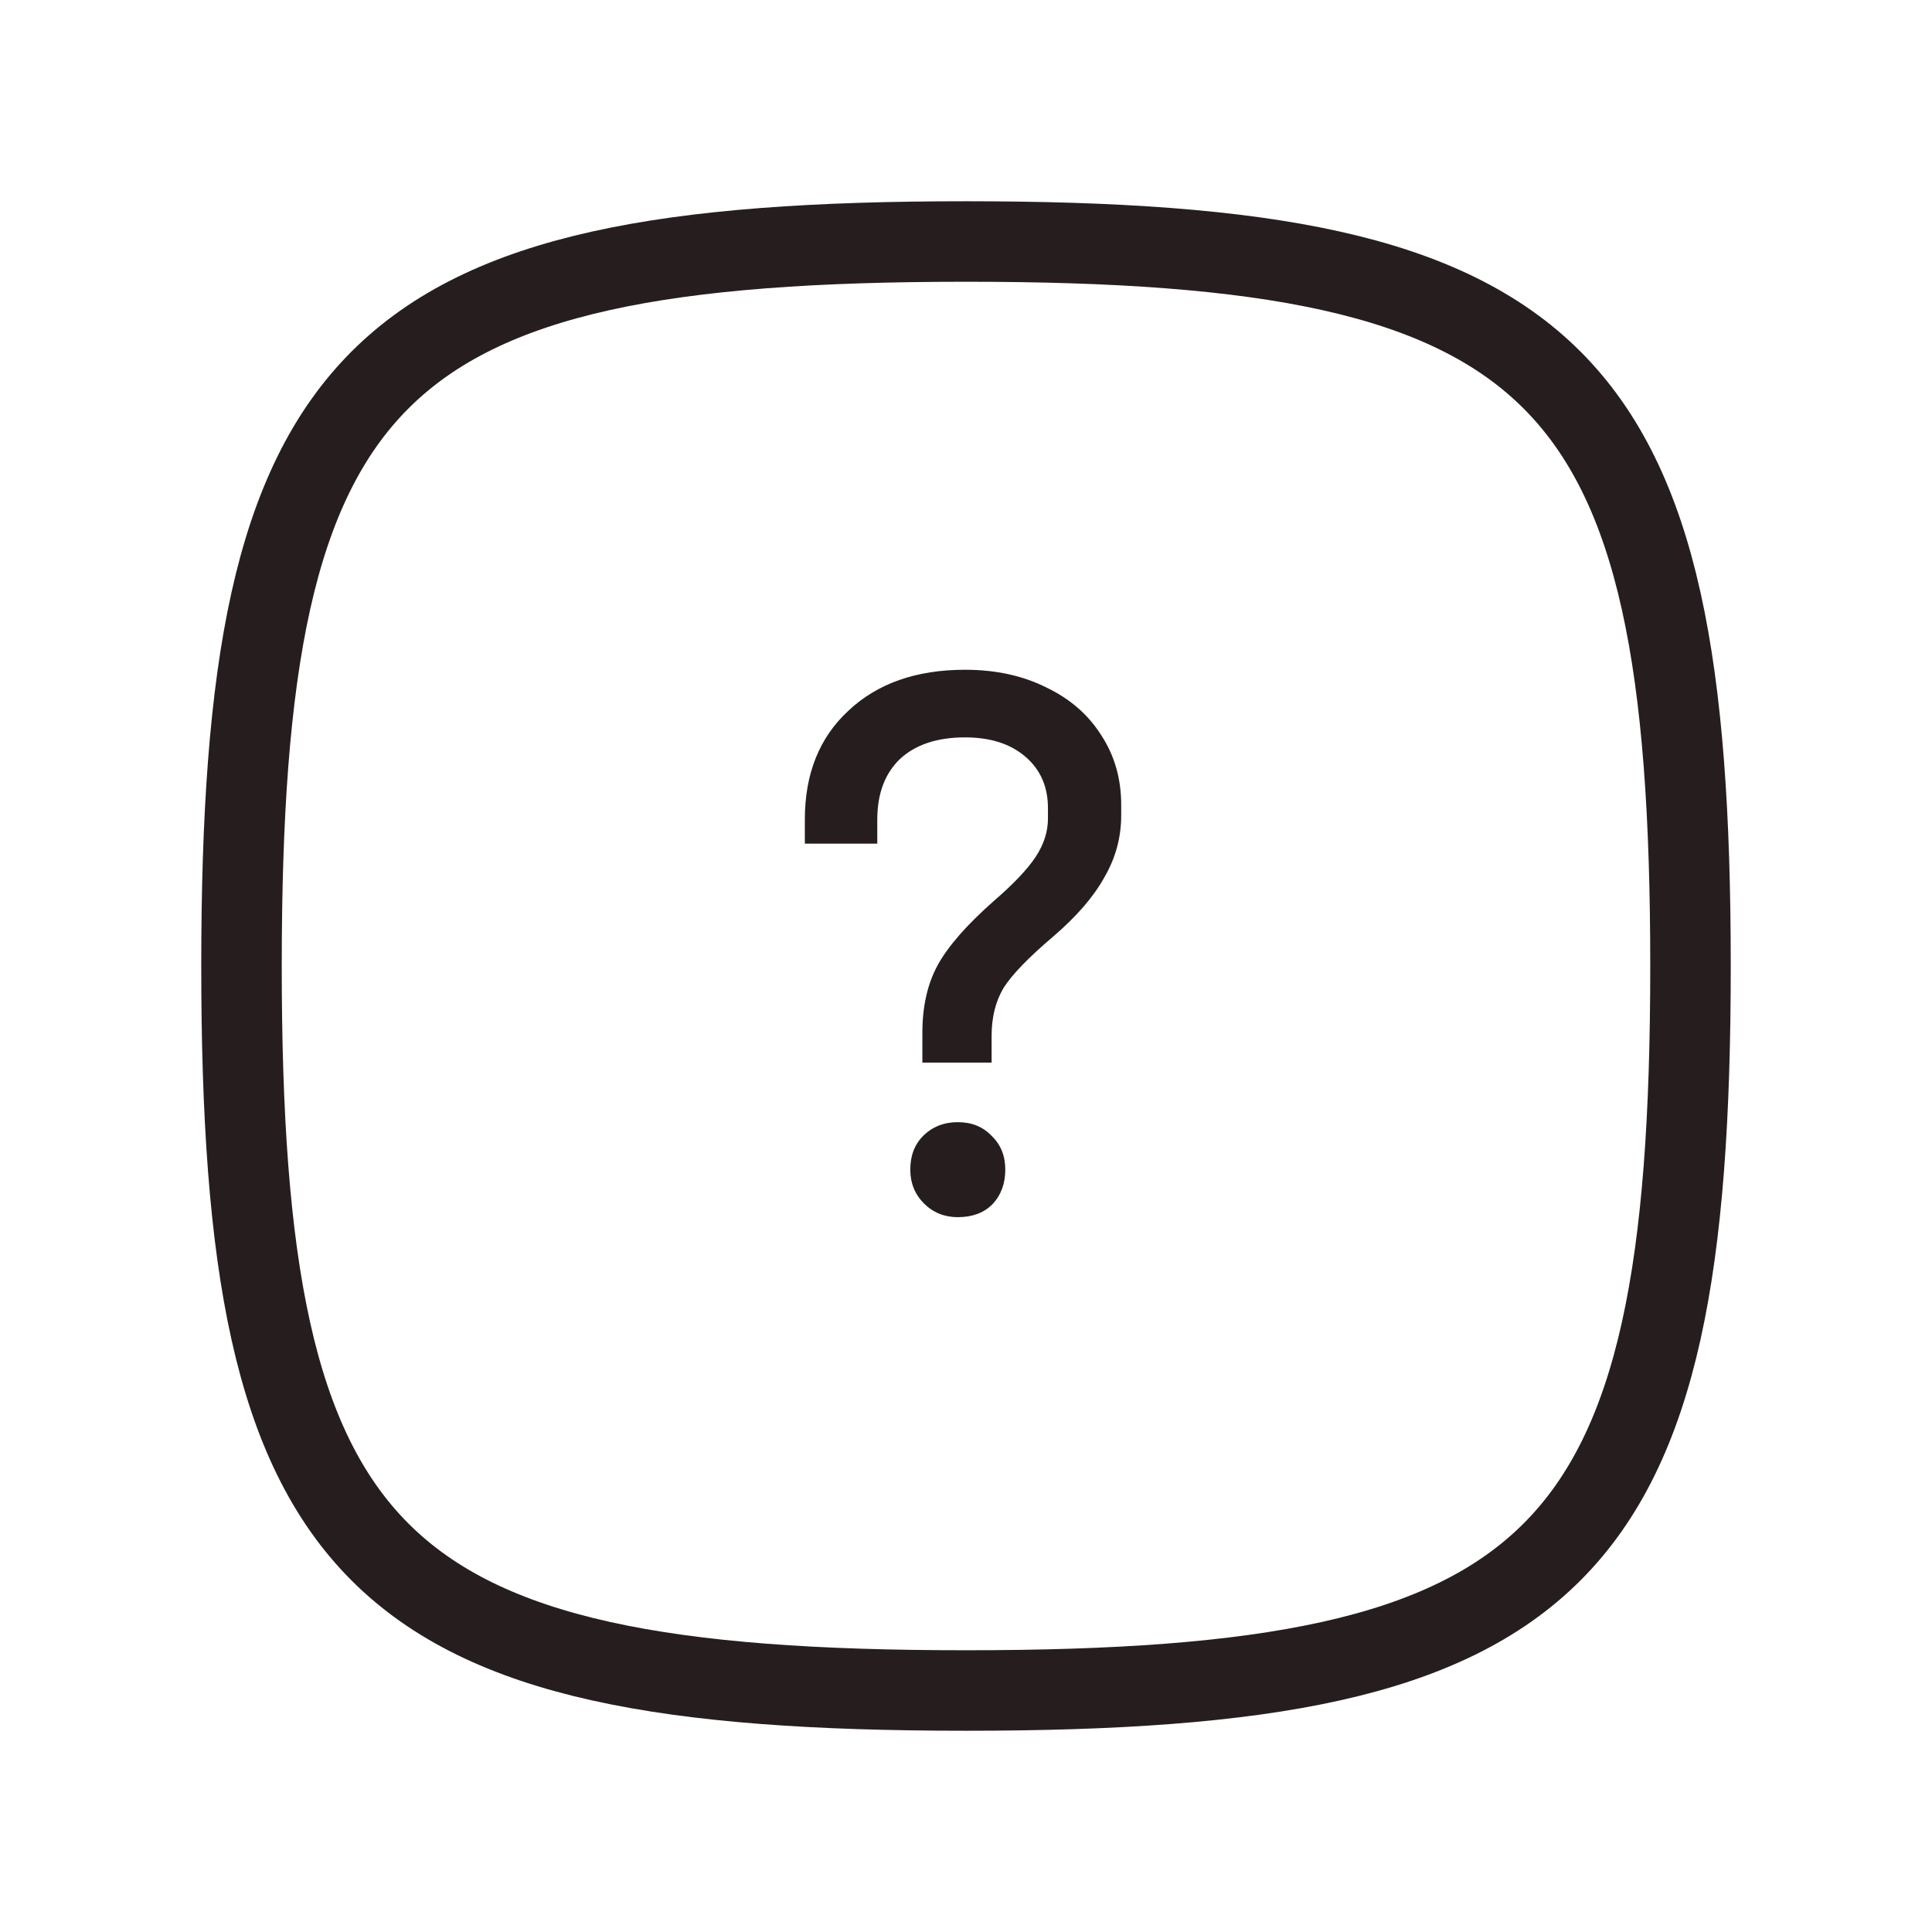
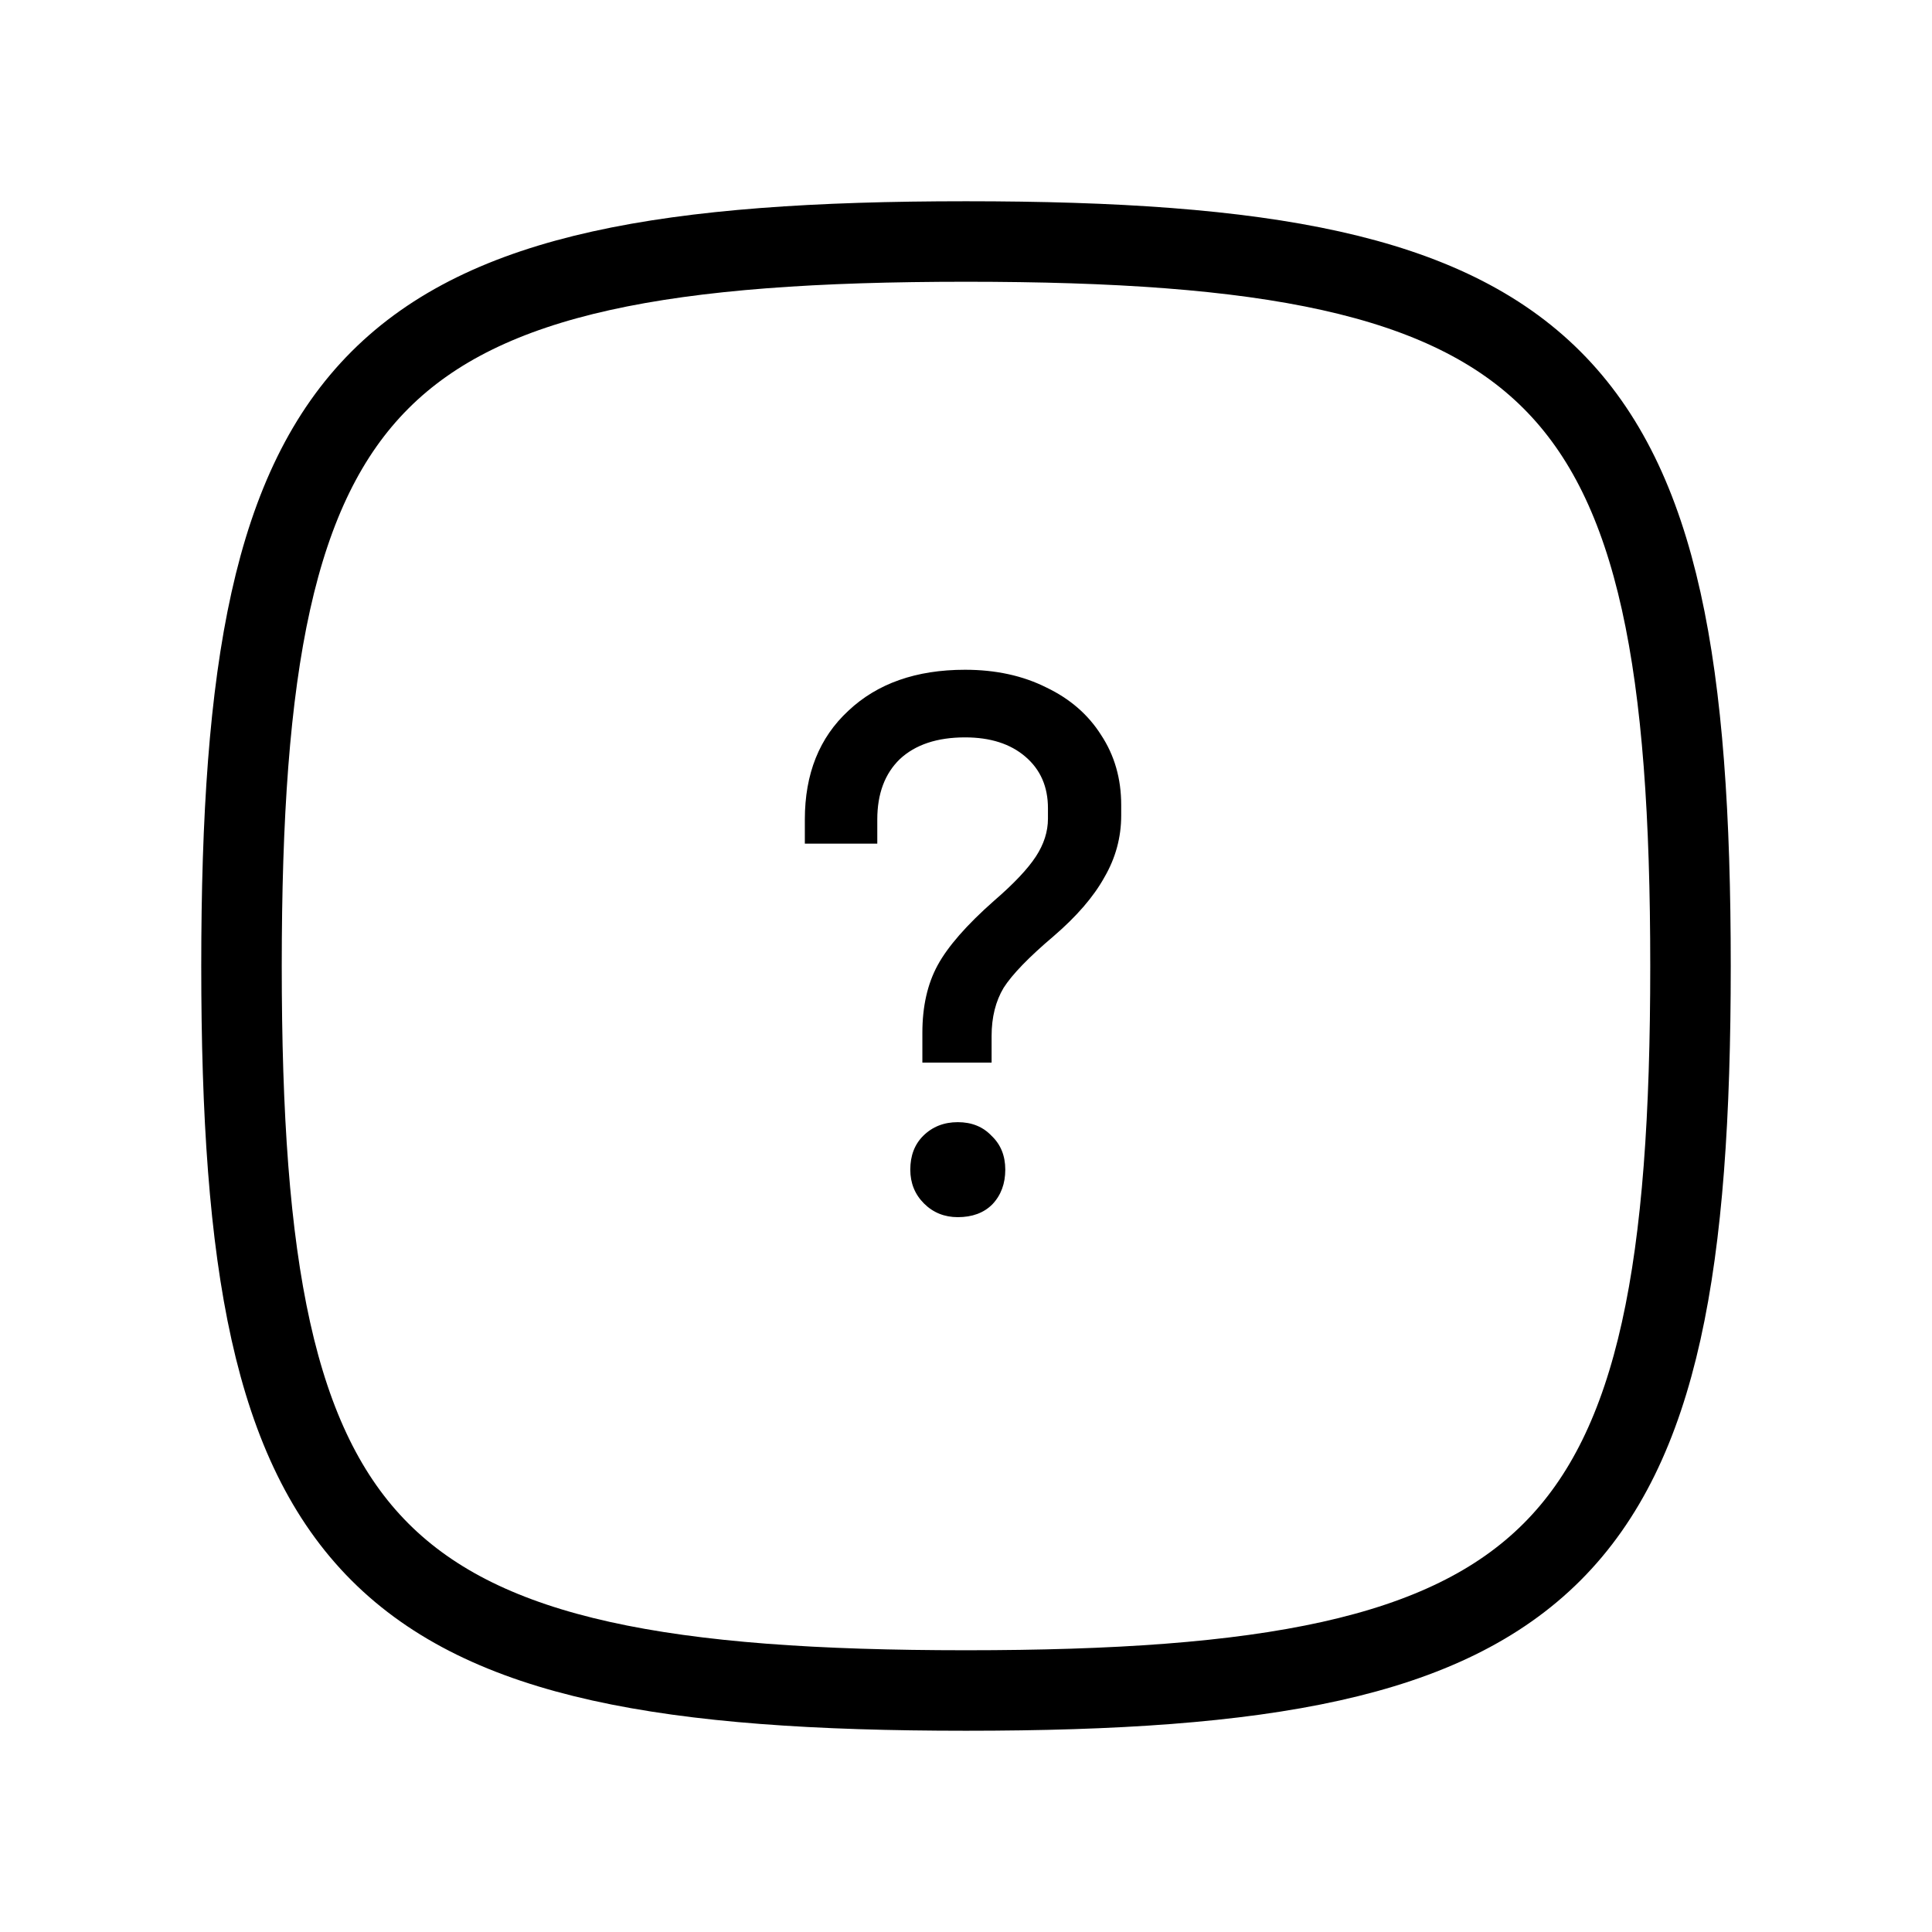
<svg xmlns="http://www.w3.org/2000/svg" width="24" height="24" viewBox="0 0 24 24" fill="none">
-   <path d="M3 12C3 4.588 4.588 3 12 3C19.412 3 21 4.588 21 12C21 19.412 19.412 21 12 21C4.588 21 3 19.412 3 12Z" stroke="#261E1E" />
-   <path d="M11.458 12.83C11.458 12.503 11.521 12.223 11.648 11.99C11.775 11.757 12.008 11.49 12.348 11.19C12.595 10.977 12.768 10.793 12.868 10.64C12.968 10.487 13.018 10.33 13.018 10.17V10.04C13.018 9.773 12.925 9.56 12.738 9.4C12.552 9.24 12.302 9.16 11.988 9.16C11.642 9.16 11.371 9.25 11.178 9.43C10.992 9.61 10.898 9.86 10.898 10.18V10.48H9.998V10.18C9.998 9.613 10.178 9.163 10.538 8.83C10.898 8.49 11.382 8.32 11.988 8.32C12.368 8.32 12.705 8.393 12.998 8.54C13.291 8.68 13.518 8.877 13.678 9.13C13.845 9.383 13.928 9.673 13.928 10V10.13C13.928 10.403 13.858 10.66 13.718 10.9C13.585 11.14 13.375 11.383 13.088 11.63C12.781 11.89 12.575 12.103 12.468 12.27C12.368 12.437 12.318 12.637 12.318 12.87V13.2H11.458V12.83ZM11.898 15.12C11.732 15.12 11.591 15.063 11.478 14.95C11.365 14.837 11.308 14.697 11.308 14.53C11.308 14.357 11.361 14.217 11.468 14.11C11.582 13.997 11.725 13.94 11.898 13.94C12.072 13.94 12.211 13.997 12.318 14.11C12.431 14.217 12.488 14.357 12.488 14.53C12.488 14.703 12.435 14.847 12.328 14.96C12.222 15.067 12.078 15.12 11.898 15.12Z" fill="#261E1E" />
+   <path d="M3 12C3 4.588 4.588 3 12 3C19.412 3 21 4.588 21 12C21 19.412 19.412 21 12 21C4.588 21 3 19.412 3 12Z" stroke="currentColor" />
+   <path d="M11.458 12.83C11.458 12.503 11.521 12.223 11.648 11.99C11.775 11.757 12.008 11.49 12.348 11.19C12.595 10.977 12.768 10.793 12.868 10.64C12.968 10.487 13.018 10.33 13.018 10.17V10.04C13.018 9.773 12.925 9.56 12.738 9.4C12.552 9.24 12.302 9.16 11.988 9.16C11.642 9.16 11.371 9.25 11.178 9.43C10.992 9.61 10.898 9.86 10.898 10.18V10.48H9.998V10.18C9.998 9.613 10.178 9.163 10.538 8.83C10.898 8.49 11.382 8.32 11.988 8.32C12.368 8.32 12.705 8.393 12.998 8.54C13.291 8.68 13.518 8.877 13.678 9.13C13.845 9.383 13.928 9.673 13.928 10V10.13C13.928 10.403 13.858 10.66 13.718 10.9C13.585 11.14 13.375 11.383 13.088 11.63C12.781 11.89 12.575 12.103 12.468 12.27C12.368 12.437 12.318 12.637 12.318 12.87V13.2H11.458V12.83ZM11.898 15.12C11.732 15.12 11.591 15.063 11.478 14.95C11.365 14.837 11.308 14.697 11.308 14.53C11.308 14.357 11.361 14.217 11.468 14.11C11.582 13.997 11.725 13.94 11.898 13.94C12.072 13.94 12.211 13.997 12.318 14.11C12.431 14.217 12.488 14.357 12.488 14.53C12.488 14.703 12.435 14.847 12.328 14.96C12.222 15.067 12.078 15.12 11.898 15.12Z" fill="currentColor" />
</svg>
